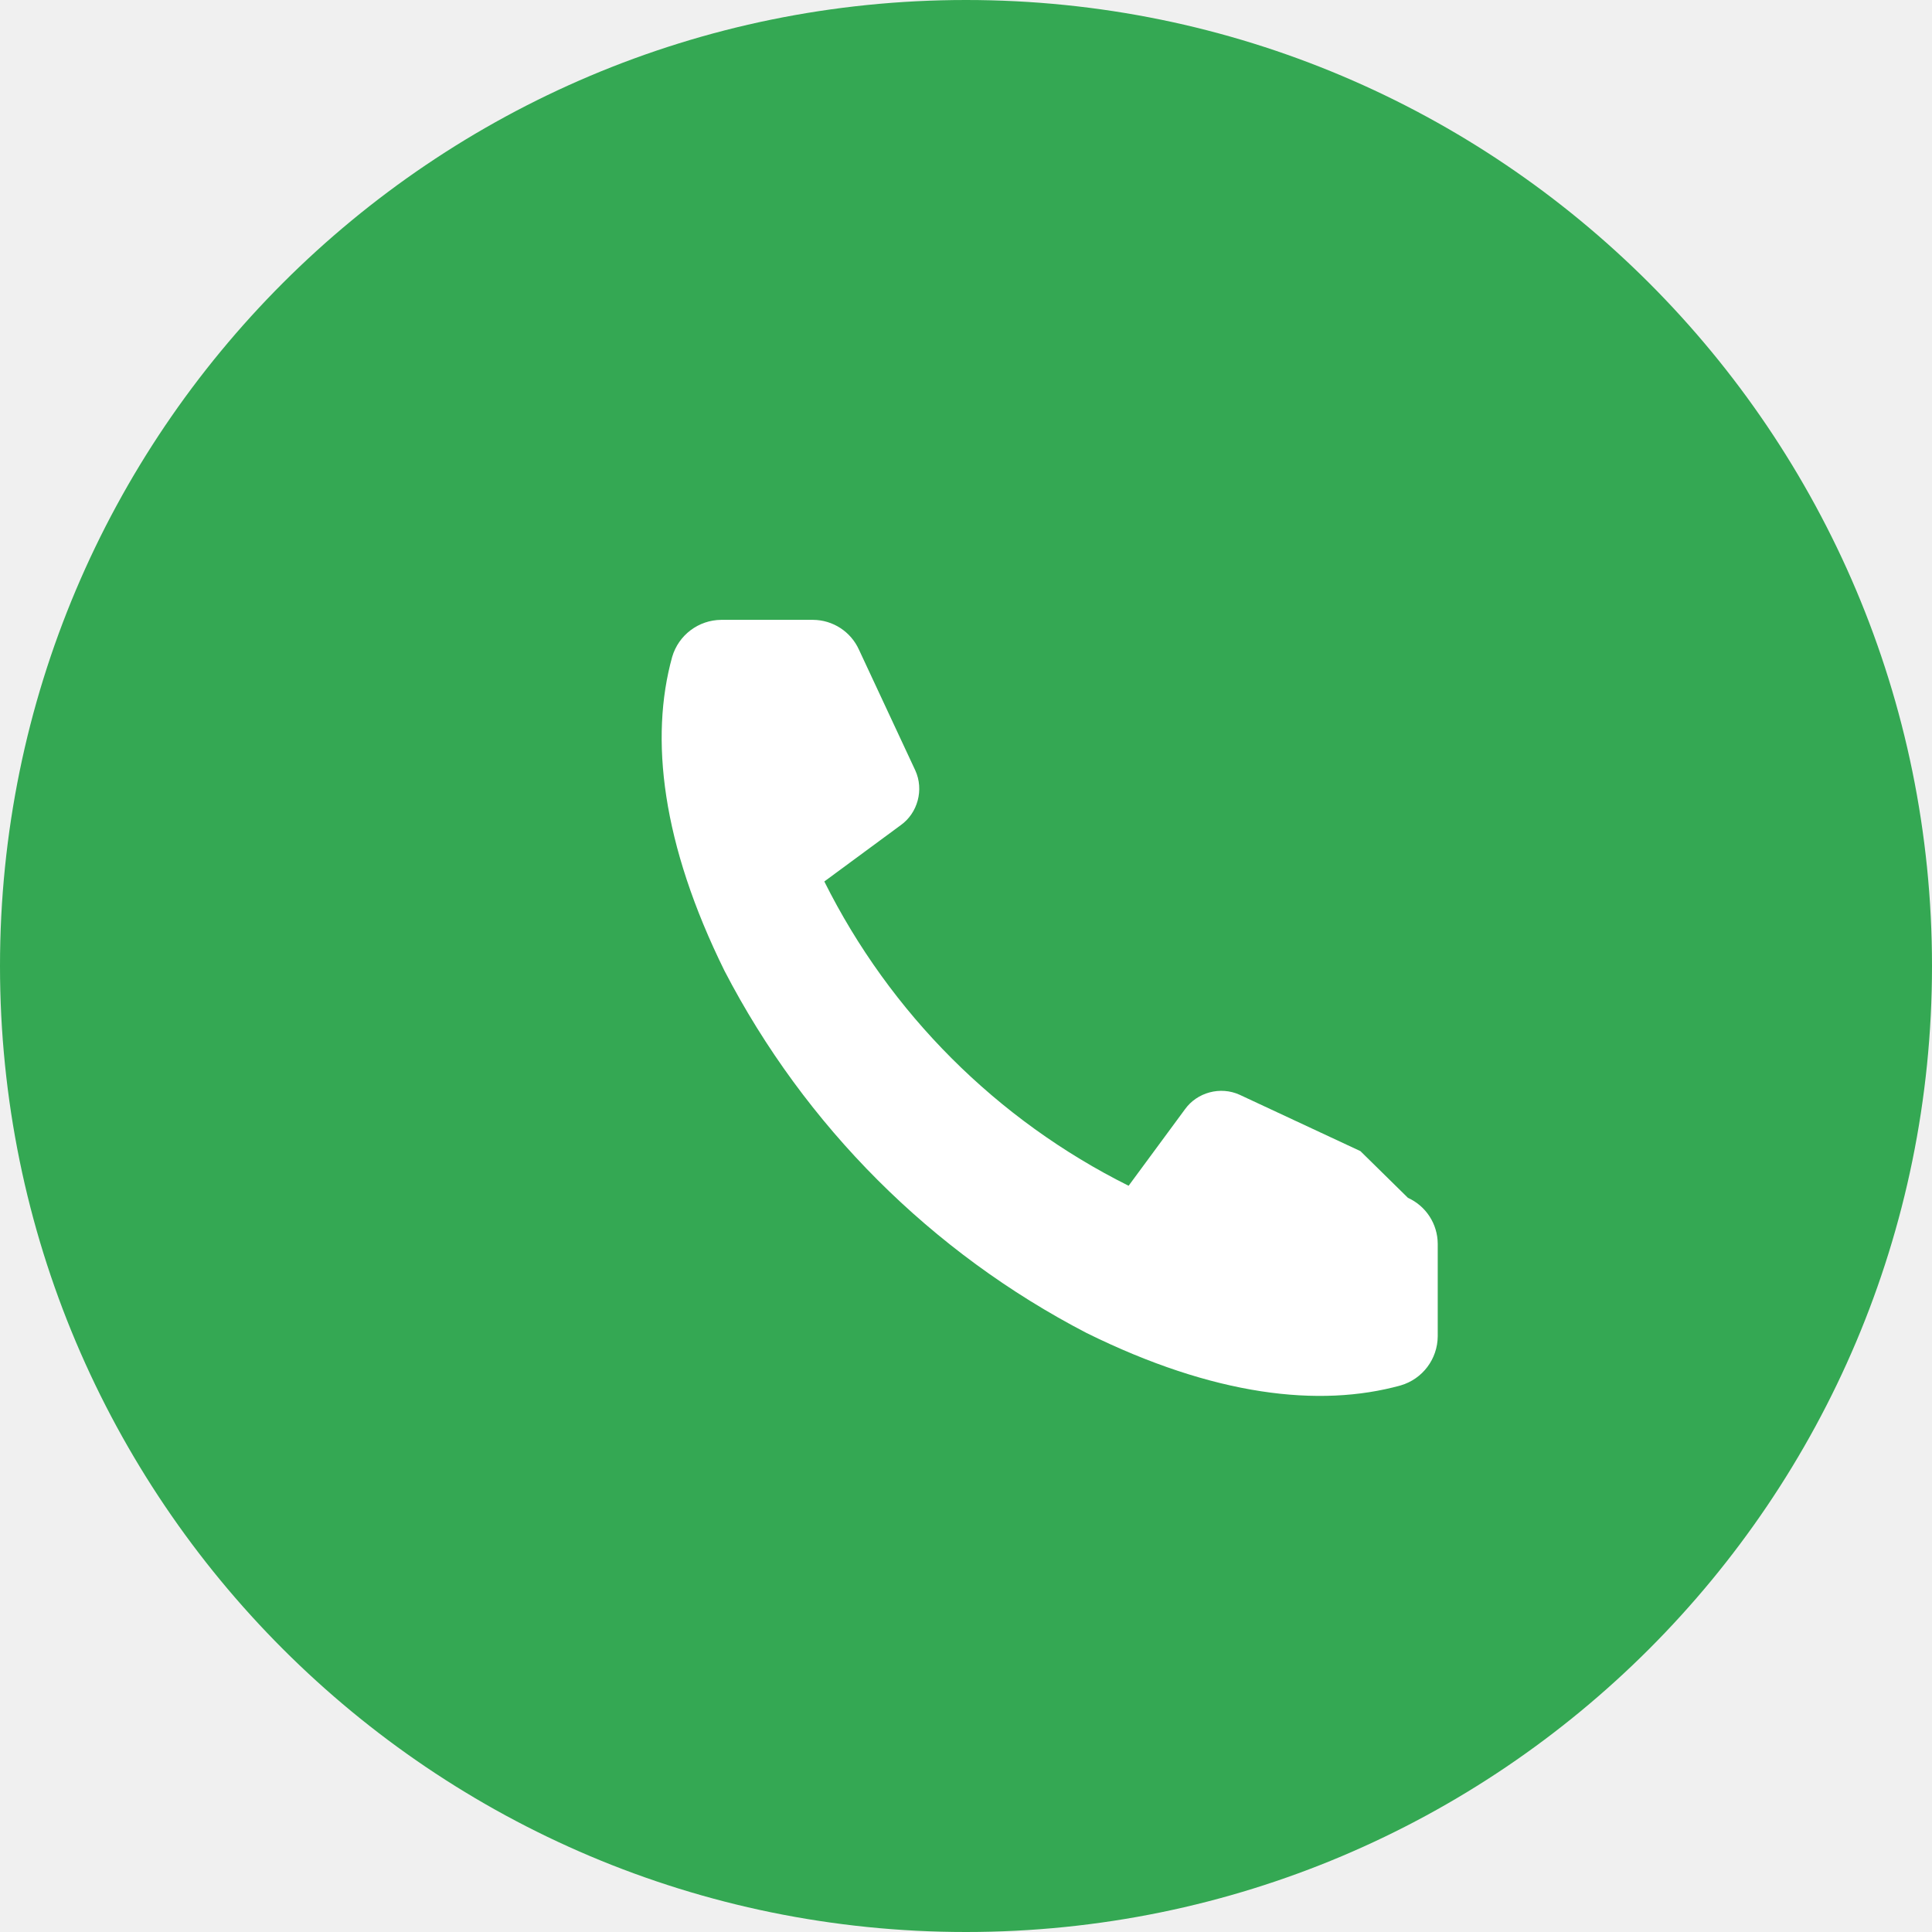
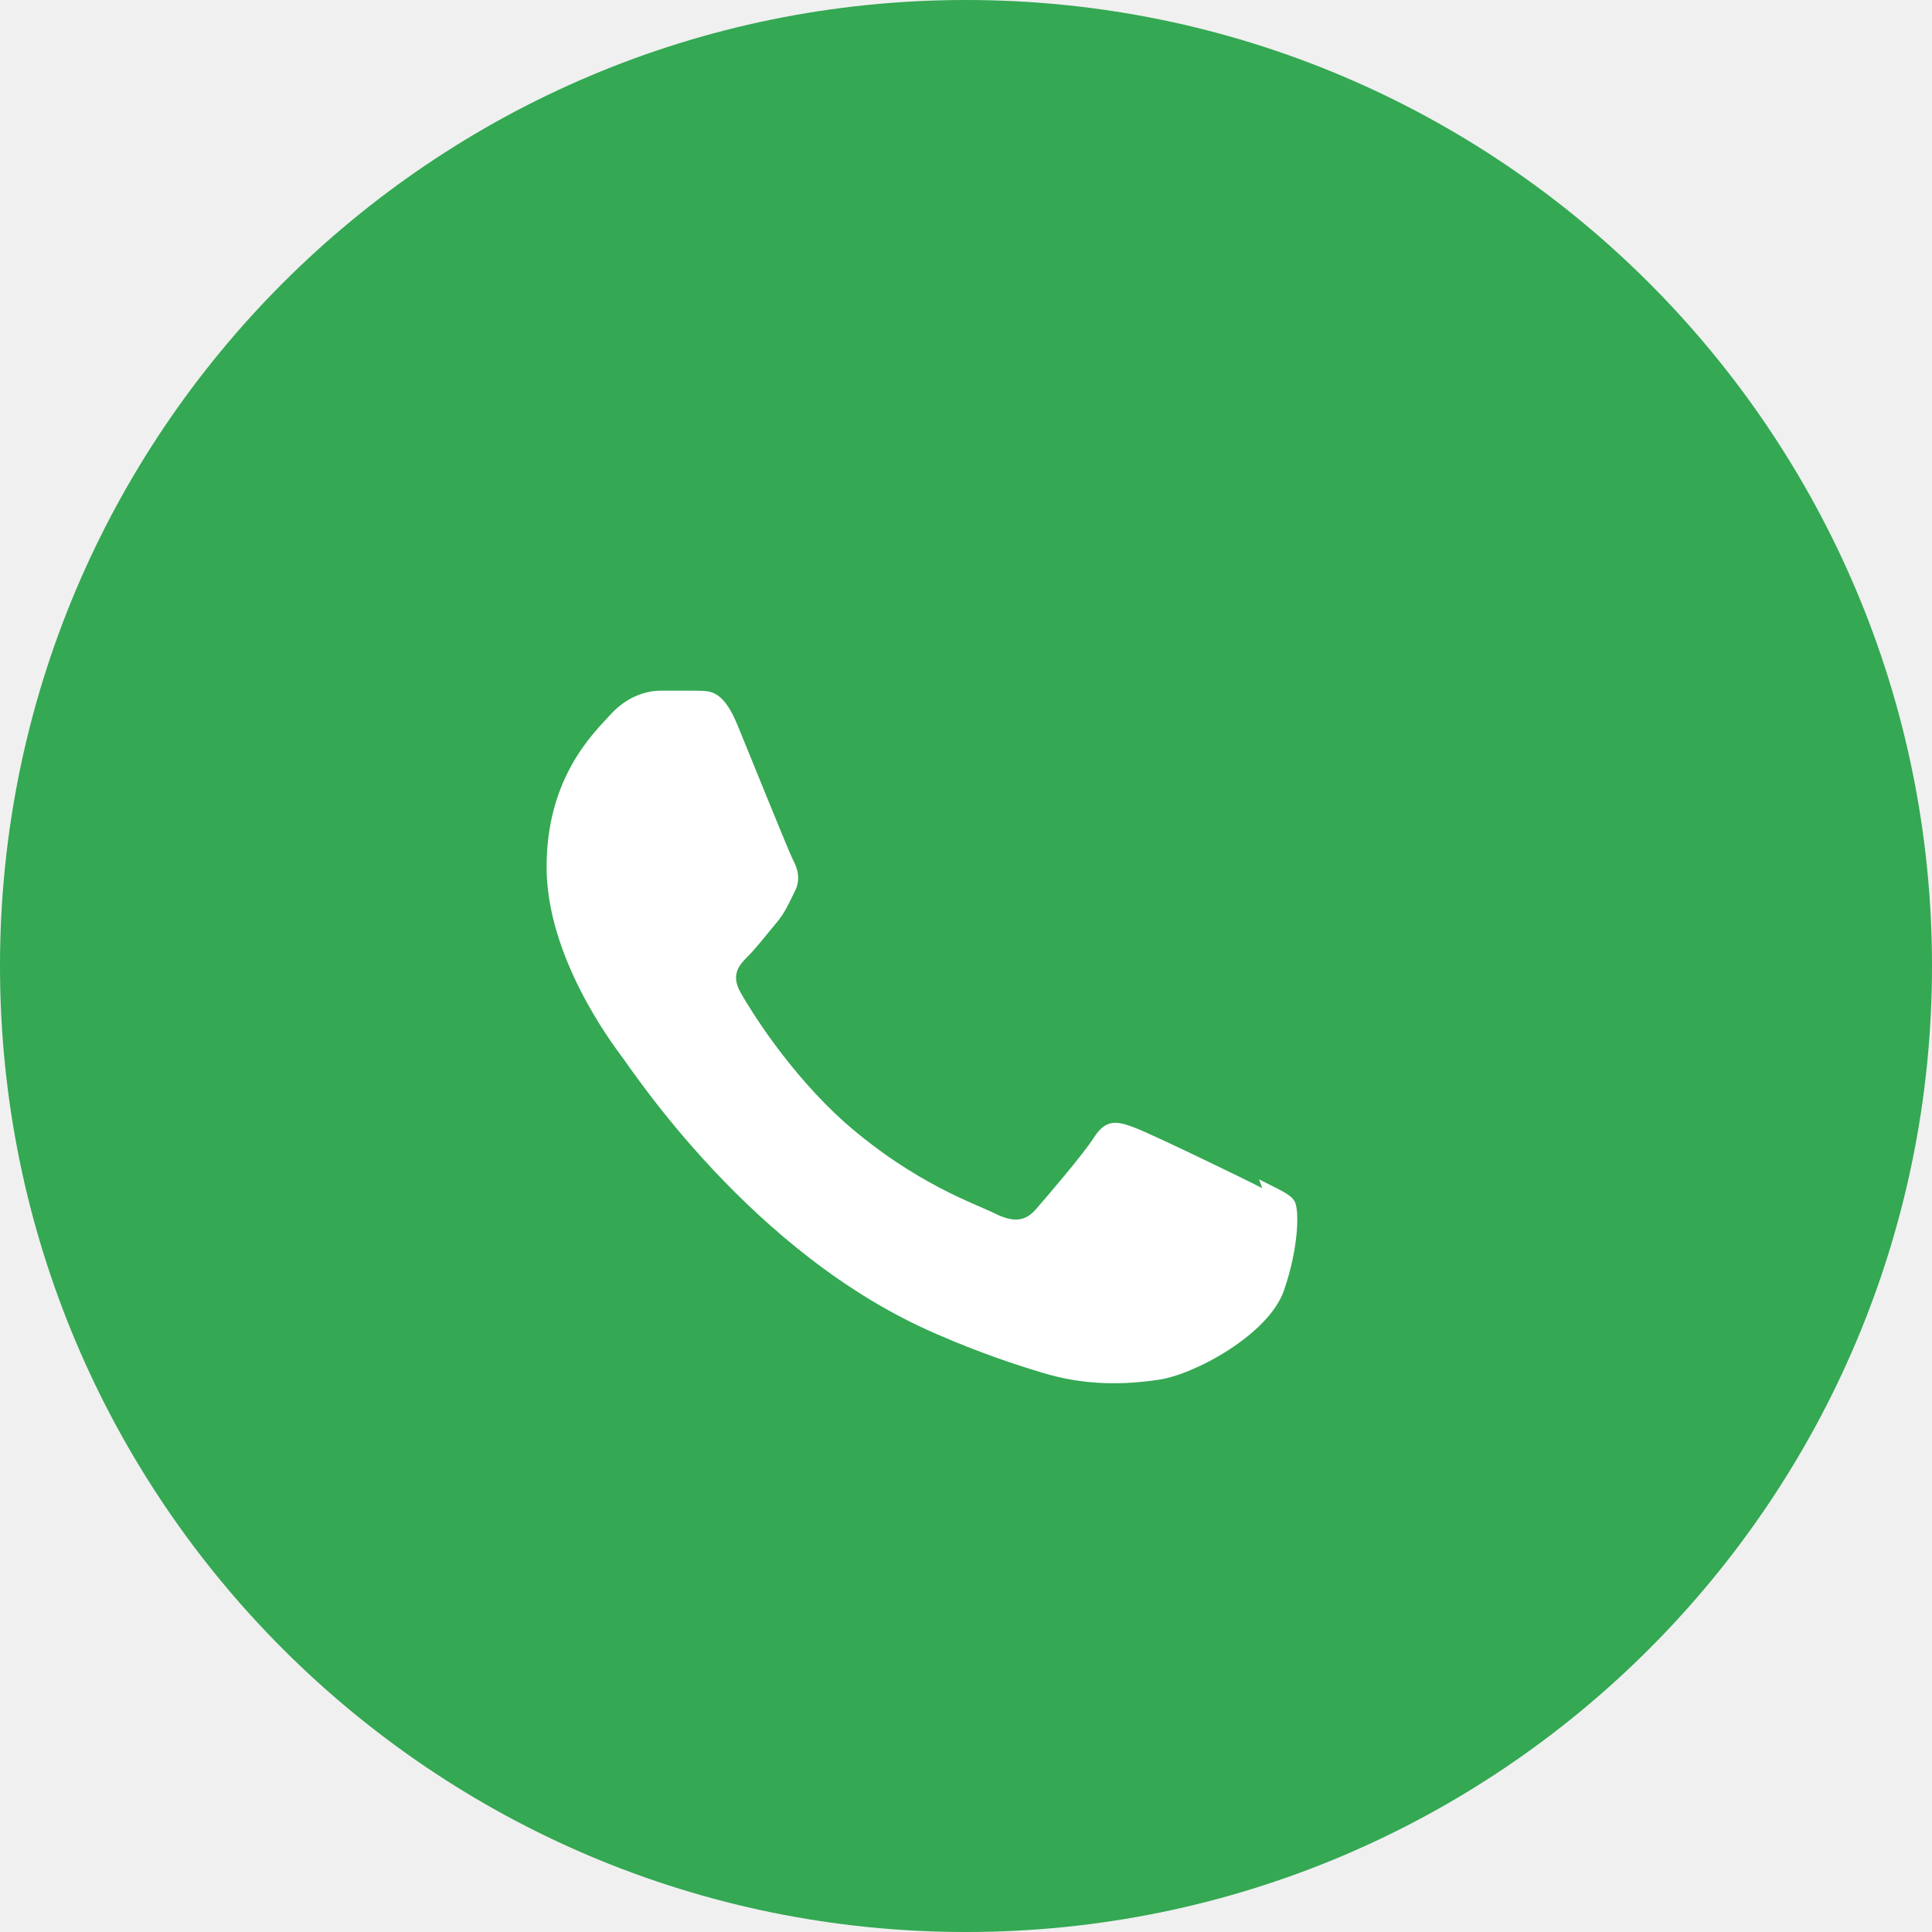
<svg xmlns="http://www.w3.org/2000/svg" viewBox="0 0 24 24" role="img" aria-label="Call">
  <rect width="24" height="24" rx="12" fill="#34A853" />
-   <path fill="#fff" d="M16.9 14.3l-1.5-.7c-.24-.11-.53-.03-.68.18l-.7.95a8.43 8.43 0 0 1-3.78-3.78l.95-.7c.21-.15.29-.44.18-.68l-.7-1.5a.63.63 0 0 0-.57-.37H8.96a.64.64 0 0 0-.61.46c-.28 1.01-.13 2.32.65 3.9a10.53 10.53 0 0 0 4.5 4.5c1.58.78 2.89.93 3.9.65a.64.64 0 0 0 .46-.61v-1.15a.63.63 0 0 0-.37-.57z" />
+   <path fill="#fff" d="M15.68 14.76c-.23-.12-1.37-.67-1.58-.75-.21-.08-.36-.12-.51.12-.15.23-.59.74-.72.89-.13.15-.27.17-.5.06-.23-.12-.99-.36-1.88-1.14-.69-.62-1.16-1.38-1.29-1.61-.13-.23-.01-.35.1-.46.1-.1.23-.27.34-.4.11-.13.15-.23.23-.39.08-.15.04-.29-.02-.4-.06-.12-.51-1.24-.7-1.7-.19-.45-.37-.39-.51-.4h-.44c-.15 0-.4.06-.61.29-.21.23-.8.78-.8 1.9 0 1.12.82 2.2.93 2.35.12.15 1.61 2.46 3.91 3.45.55.24.98.38 1.31.48.55.17 1.05.15 1.45.09.44-.06 1.37-.56 1.56-1.11.19-.55.19-1.02.13-1.11-.05-.09-.21-.15-.44-.27z" />
</svg>
